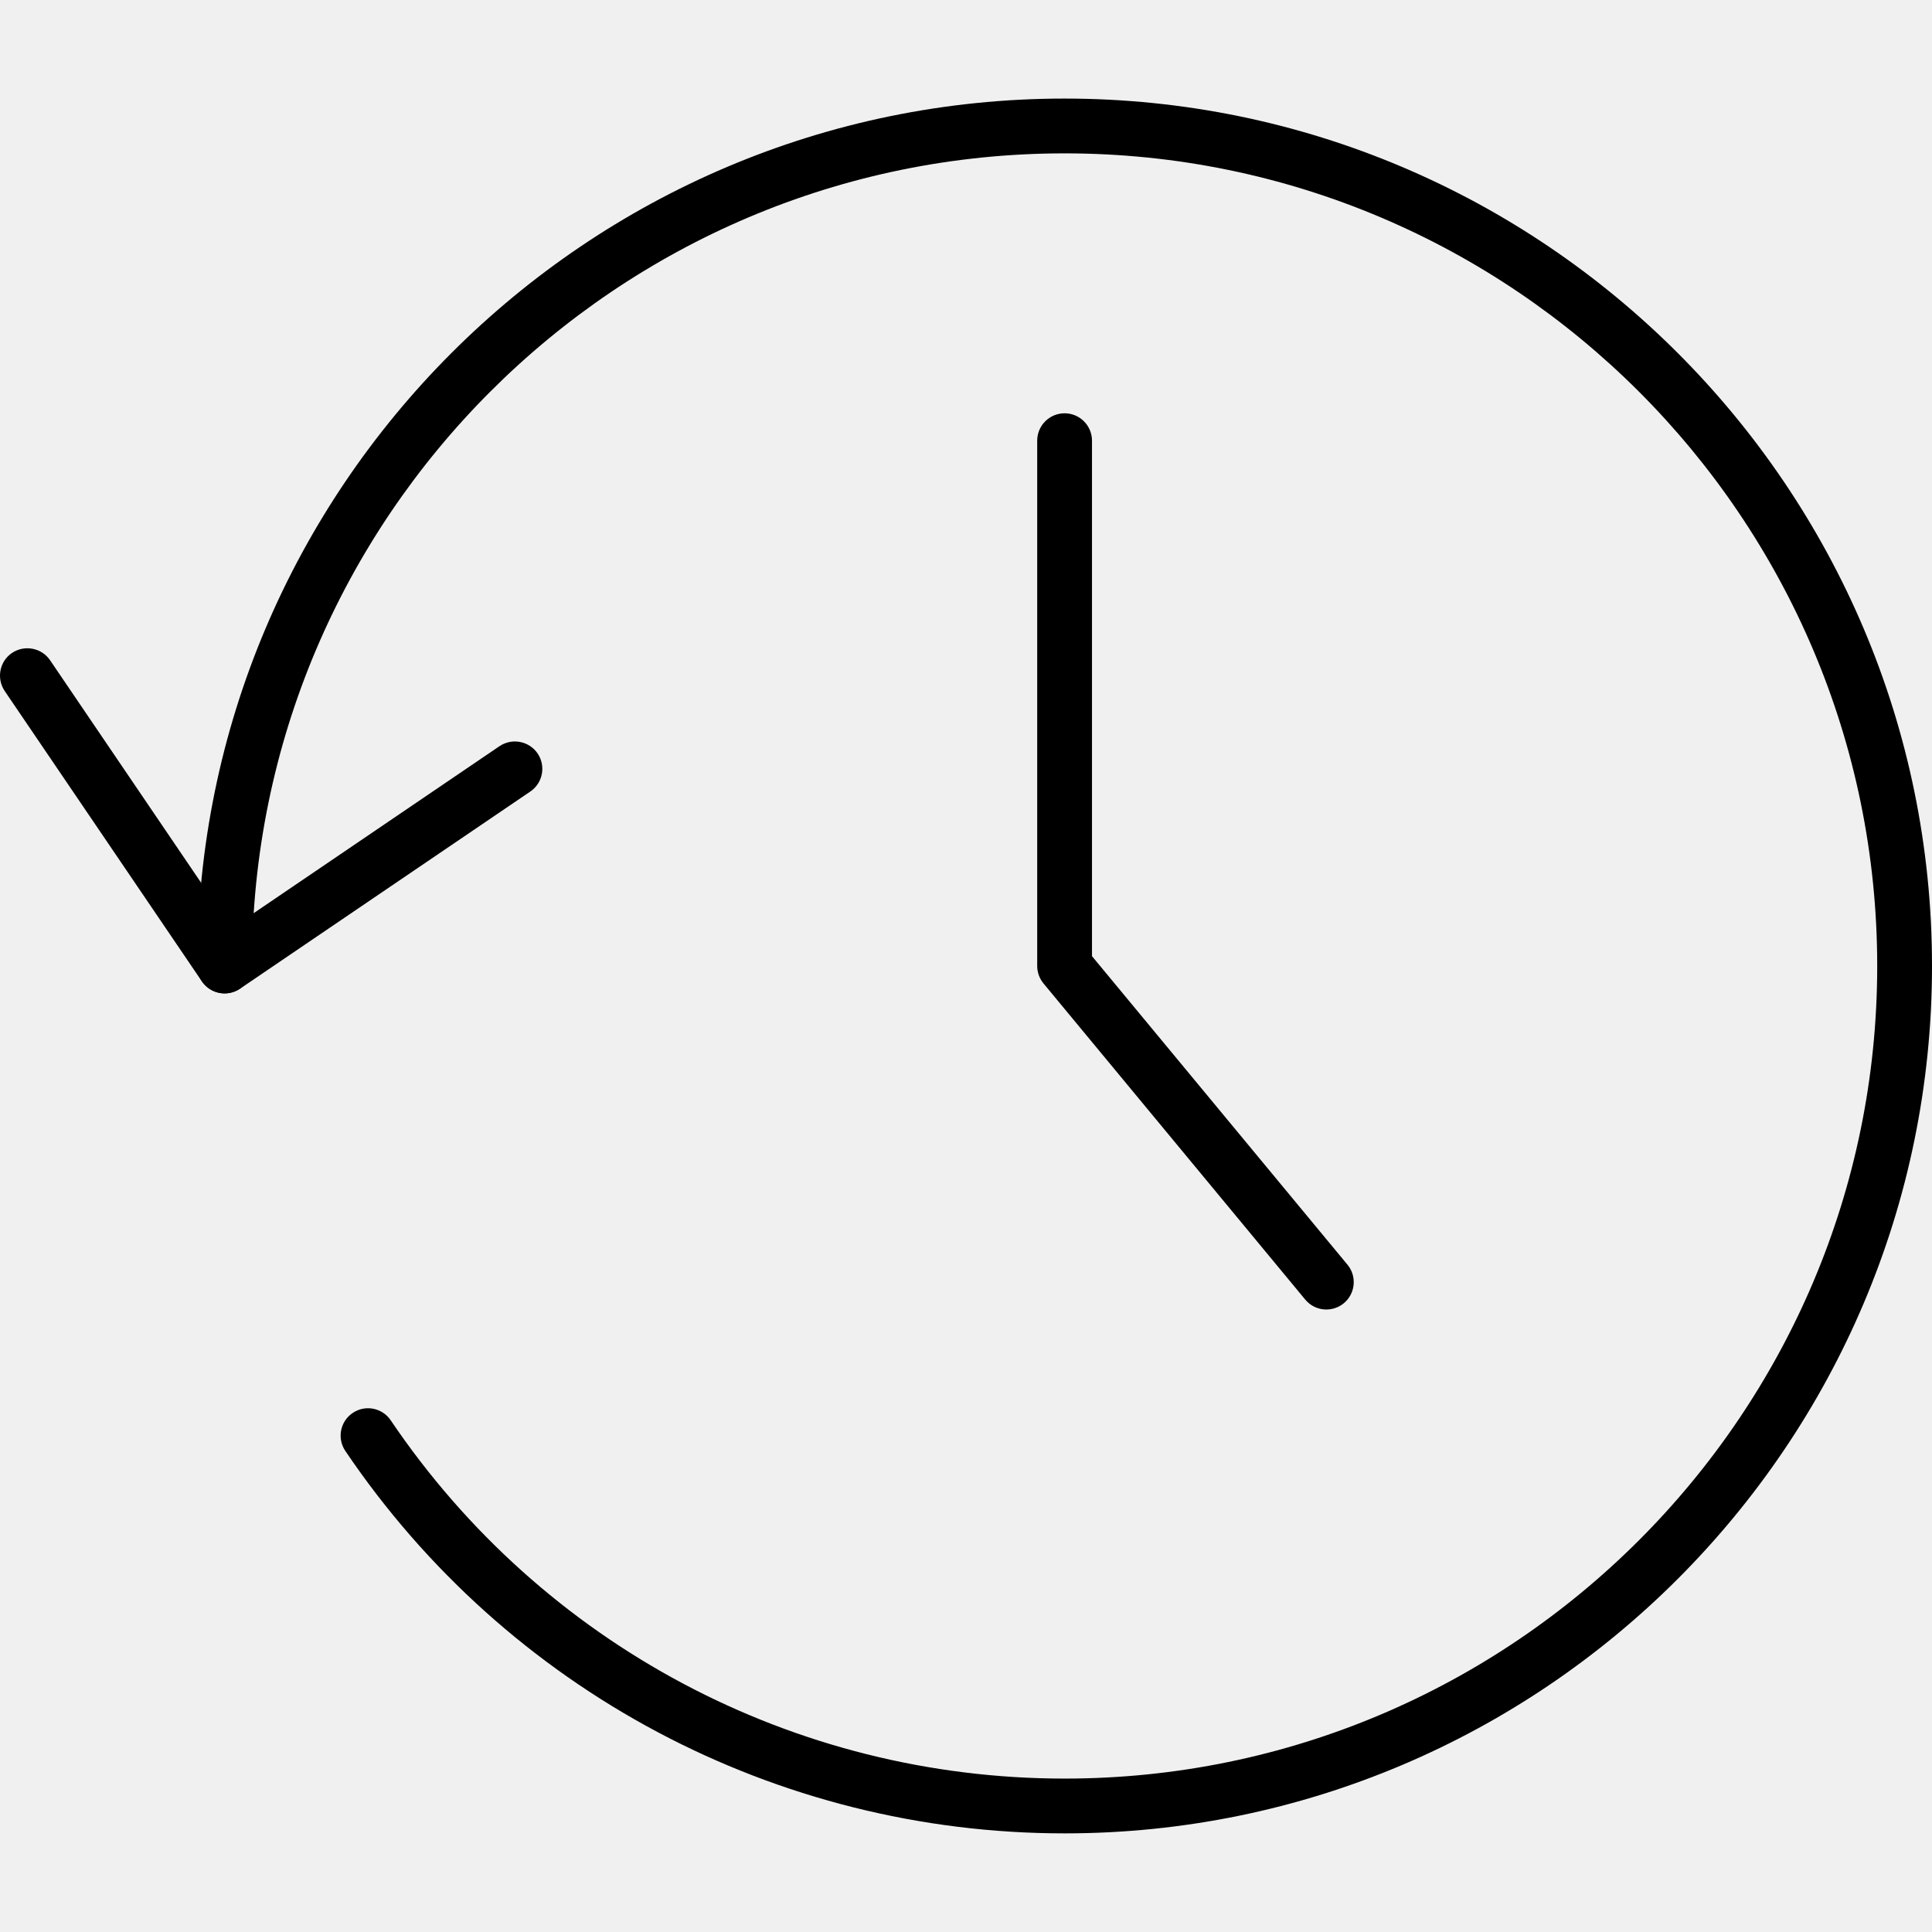
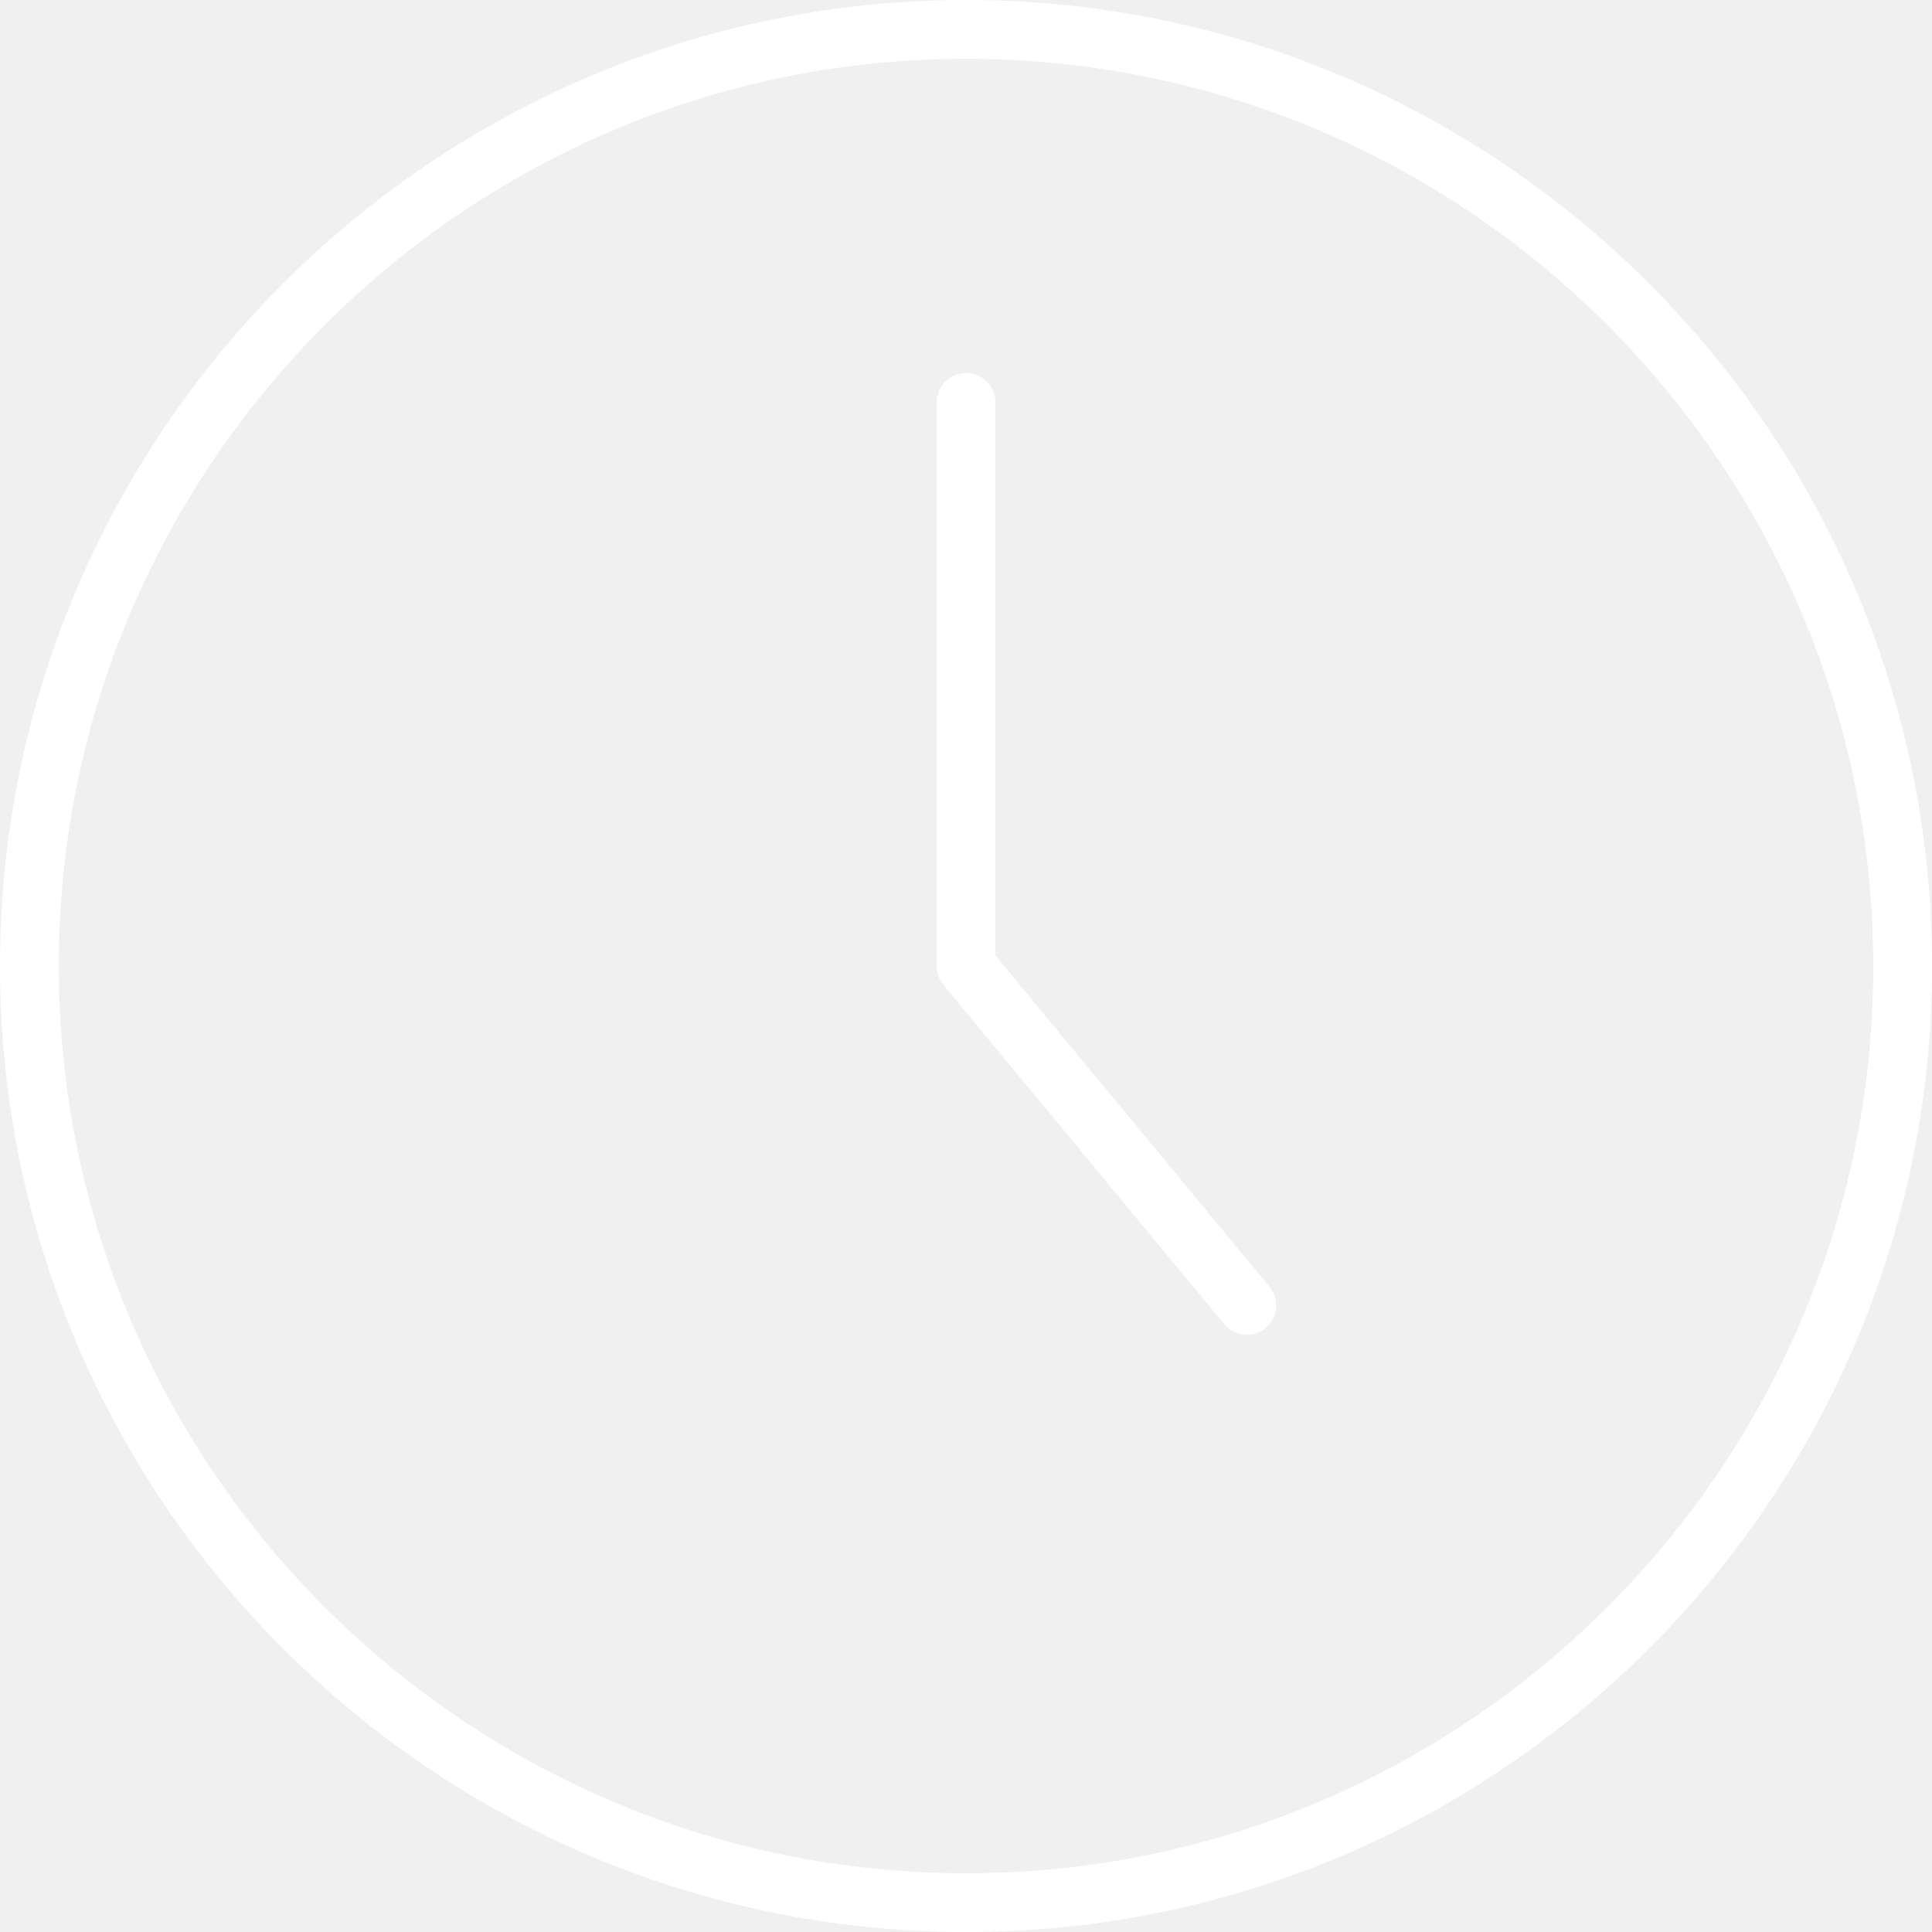
- <svg xmlns="http://www.w3.org/2000/svg" version="1.1" id="Capa_1" x="0px" y="0px" viewBox="0 0 35.261 35.261" style="enable-background:new 0 0 35.261 35.261;" xml:space="preserve">
+ <svg xmlns="http://www.w3.org/2000/svg" version="1.1" id="Capa_1" x="0px" y="0px" viewBox="0 0 32.857 32.857" style="enable-background:new 0 0 32.857 32.857;" xml:space="preserve" width="512px" height="512px">
  <g>
    <g>
-       <g>
-         <path d="M4.099,18.131c-0.031,0-0.063-0.003-0.094-0.009c-0.13-0.025-0.245-0.101-0.32-0.21l-3.599-5.3     c-0.154-0.229-0.096-0.54,0.133-0.695c0.228-0.153,0.54-0.095,0.695,0.133l3.317,4.887l4.886-3.319     c0.228-0.153,0.538-0.095,0.695,0.133c0.154,0.229,0.096,0.54-0.133,0.695l-5.3,3.6C4.296,18.102,4.198,18.131,4.099,18.131z" />
-         <path d="M19.43,33.461c-5.268,0-10.175-2.609-13.127-6.979c-0.155-0.229-0.095-0.54,0.134-0.694     c0.228-0.155,0.539-0.095,0.694,0.134c2.766,4.095,7.363,6.539,12.299,6.539c8.178,0,14.831-6.653,14.831-14.831     S27.608,2.799,19.43,2.799S4.599,9.453,4.599,17.63c0,0.276-0.224,0.5-0.5,0.5s-0.5-0.224-0.5-0.5     c0-8.729,7.102-15.831,15.831-15.831S35.261,8.901,35.261,17.63S28.159,33.461,19.43,33.461z" />
-       </g>
+       <path d="M16.43,32.857C7.37,32.857,0,25.489,0,16.432C0,7.371,7.37,0,16.43,0c9.059,0,16.428,7.371,16.428,16.432    C32.857,25.489,25.488,32.857,16.43,32.857z M16.43,1C7.922,1,1,7.923,1,16.432c0,8.506,6.922,15.426,15.43,15.426    c8.507,0,15.428-6.92,15.428-15.426C31.857,7.923,24.937,1,16.43,1z" fill="#FFFFFF" />
    </g>
-     <path d="M24.207,23.9c-0.144,0-0.286-0.062-0.385-0.181l-4.777-5.77c-0.074-0.09-0.115-0.203-0.115-0.319V8.043   c0-0.276,0.224-0.5,0.5-0.5s0.5,0.224,0.5,0.5v9.408l4.662,5.63c0.177,0.213,0.146,0.528-0.065,0.704   C24.433,23.862,24.319,23.9,24.207,23.9z" />
+     <path d="M21.205,22.701c-0.144,0-0.286-0.062-0.385-0.182l-4.775-5.77c-0.074-0.089-0.115-0.202-0.115-0.318V6.844   c0-0.276,0.224-0.5,0.5-0.5s0.5,0.224,0.5,0.5v9.408l4.66,5.631c0.177,0.212,0.146,0.527-0.066,0.703   C21.431,22.663,21.317,22.701,21.205,22.701z" fill="#FFFFFF" />
  </g>
  <g>
</g>
  <g>
</g>
  <g>
</g>
  <g>
</g>
  <g>
</g>
  <g>
</g>
  <g>
</g>
  <g>
</g>
  <g>
</g>
  <g>
</g>
  <g>
</g>
  <g>
</g>
  <g>
</g>
  <g>
</g>
  <g>
</g>
</svg>
